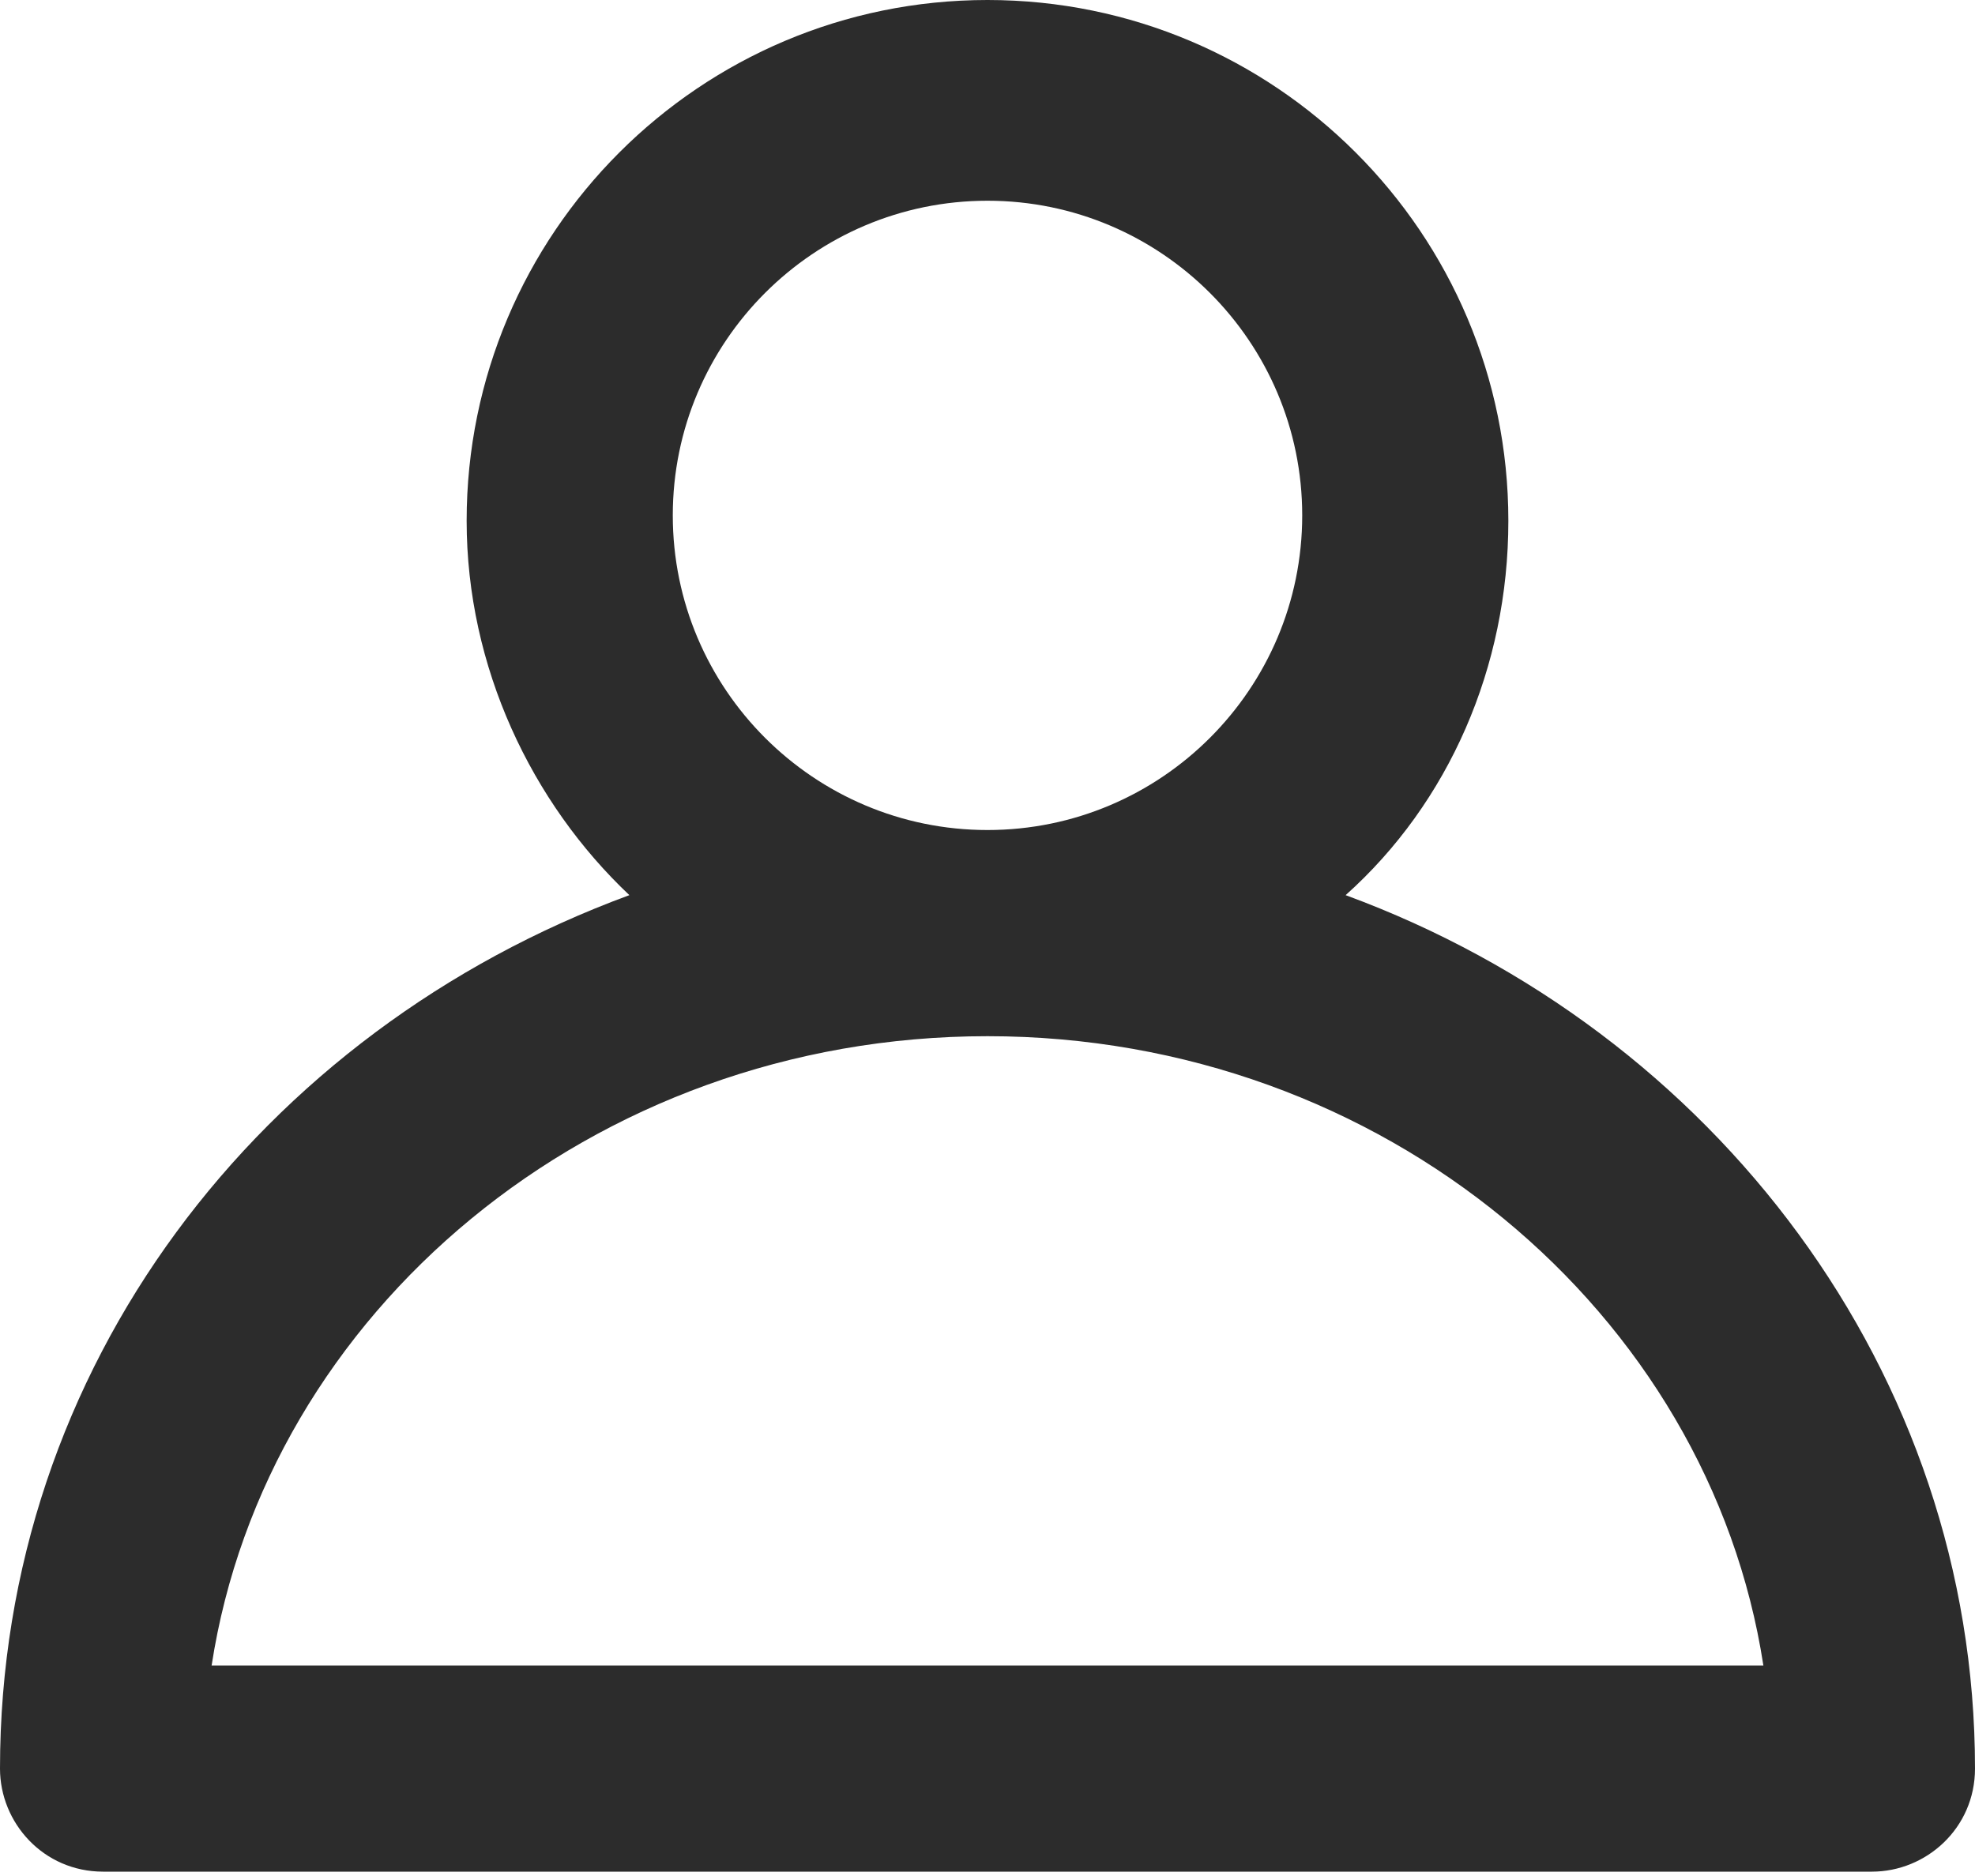
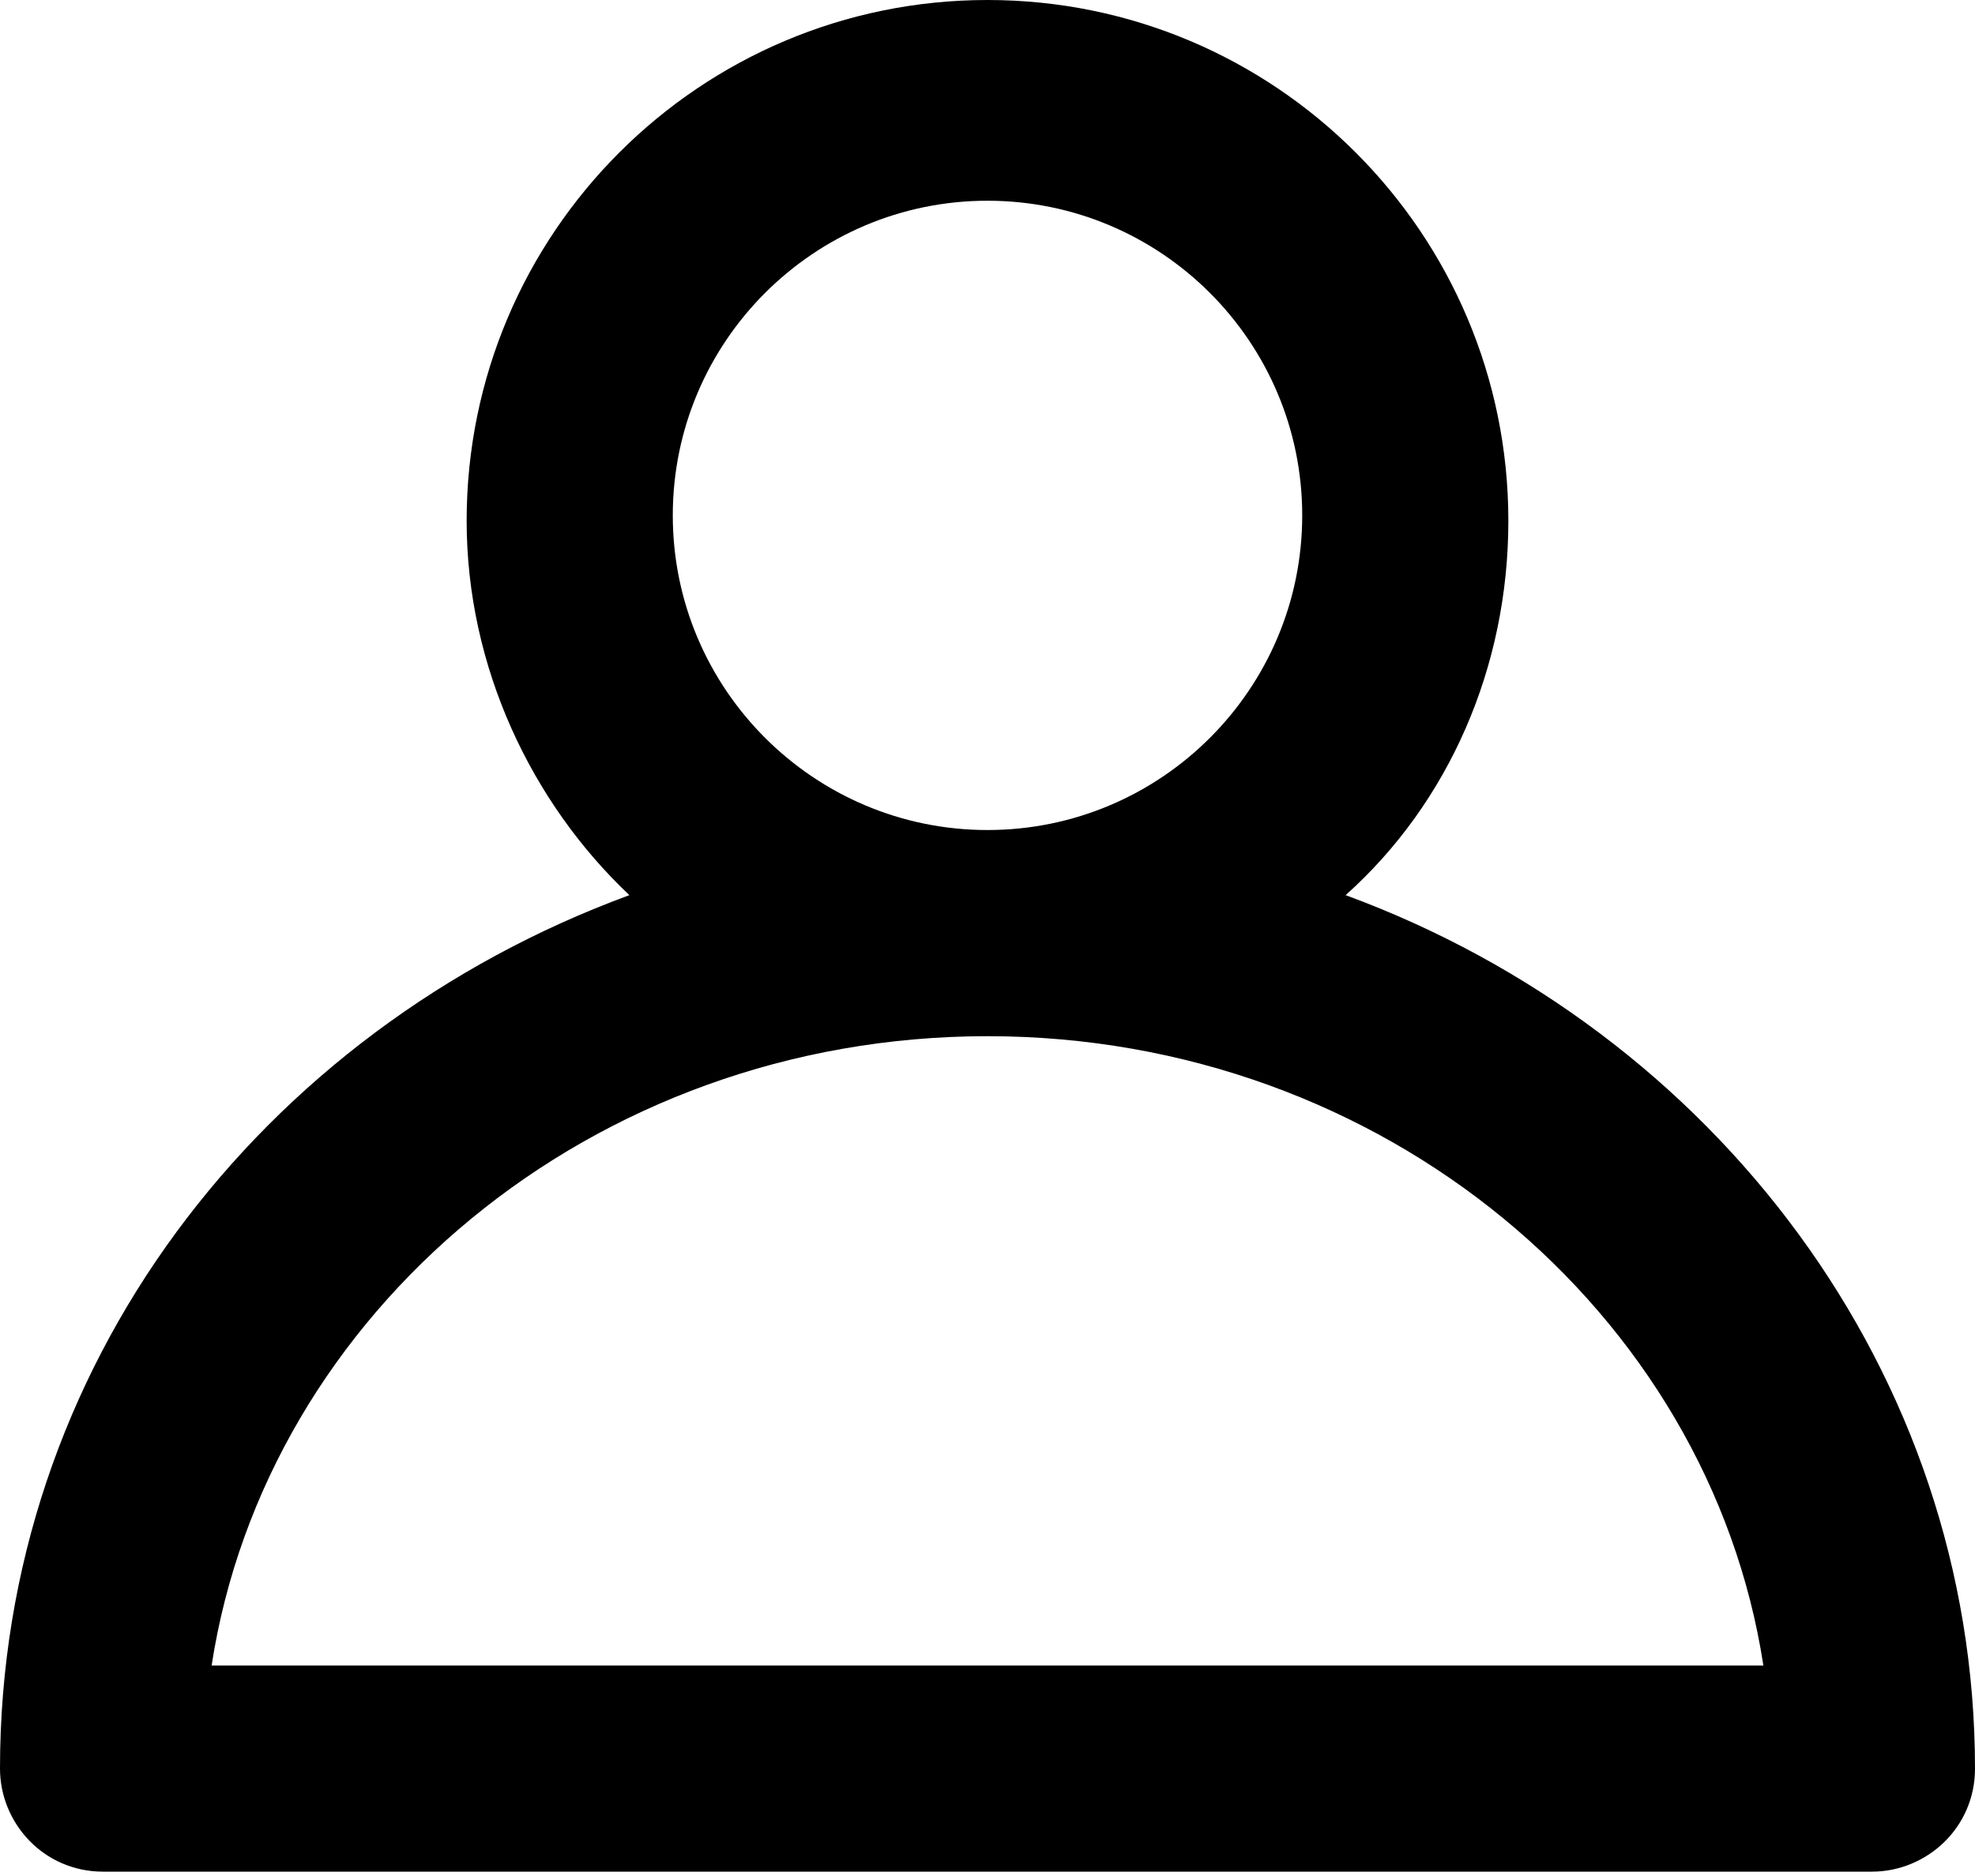
<svg xmlns="http://www.w3.org/2000/svg" width="40px" height="38px" viewBox="0 0 40 38" version="1.1">
-   <g id="jumpserver" stroke="none" stroke-width="1" fill="none" fill-rule="evenodd">
-     <g id="users" fill="#2C2C2C" fill-rule="nonzero">
-       <path d="M12.747,18.132 C10.769,16.264 9.451,13.516 9.451,10.549 C9.451,4.725 14.176,0 20,0 C25.824,0 30.549,4.725 30.549,10.549 C30.549,13.516 29.341,16.264 27.253,18.132 C34.725,20.879 40,27.802 40,35.824 C40,37.033 39.011,37.912 37.912,37.912 L2.088,37.912 C0.879,37.912 -9.36978627e-16,36.923 -9.36978627e-16,35.824 C-9.36978627e-16,27.692 5.275,20.879 12.747,18.132 Z M35.714,33.736 C34.615,26.593 28.022,20.989 20,20.989 C11.978,20.989 5.385,26.593 4.286,33.736 L35.714,33.736 Z M20,16.813 C23.516,16.813 26.374,13.956 26.374,10.44 C26.374,6.923 23.516,4.066 20,4.066 C16.484,4.066 13.626,6.923 13.626,10.44 C13.626,13.956 16.484,16.813 20,16.813 Z" id="形状" />
-     </g>
-   </g>
+   <path d="M12.747,18.132 C10.769,16.264 9.451,13.516 9.451,10.549 C9.451,4.725 14.176,0 20,0 C25.824,0 30.549,4.725 30.549,10.549 C30.549,13.516 29.341,16.264 27.253,18.132 C34.725,20.879 40,27.802 40,35.824 C40,37.033 39.011,37.912 37.912,37.912 L2.088,37.912 C0.879,37.912 -9.36978627e-16,36.923 -9.36978627e-16,35.824 C-9.36978627e-16,27.692 5.275,20.879 12.747,18.132 Z M35.714,33.736 C34.615,26.593 28.022,20.989 20,20.989 C11.978,20.989 5.385,26.593 4.286,33.736 L35.714,33.736 Z M20,16.813 C23.516,16.813 26.374,13.956 26.374,10.44 C26.374,6.923 23.516,4.066 20,4.066 C16.484,4.066 13.626,6.923 13.626,10.44 C13.626,13.956 16.484,16.813 20,16.813 Z" id="形状" />
</svg>
